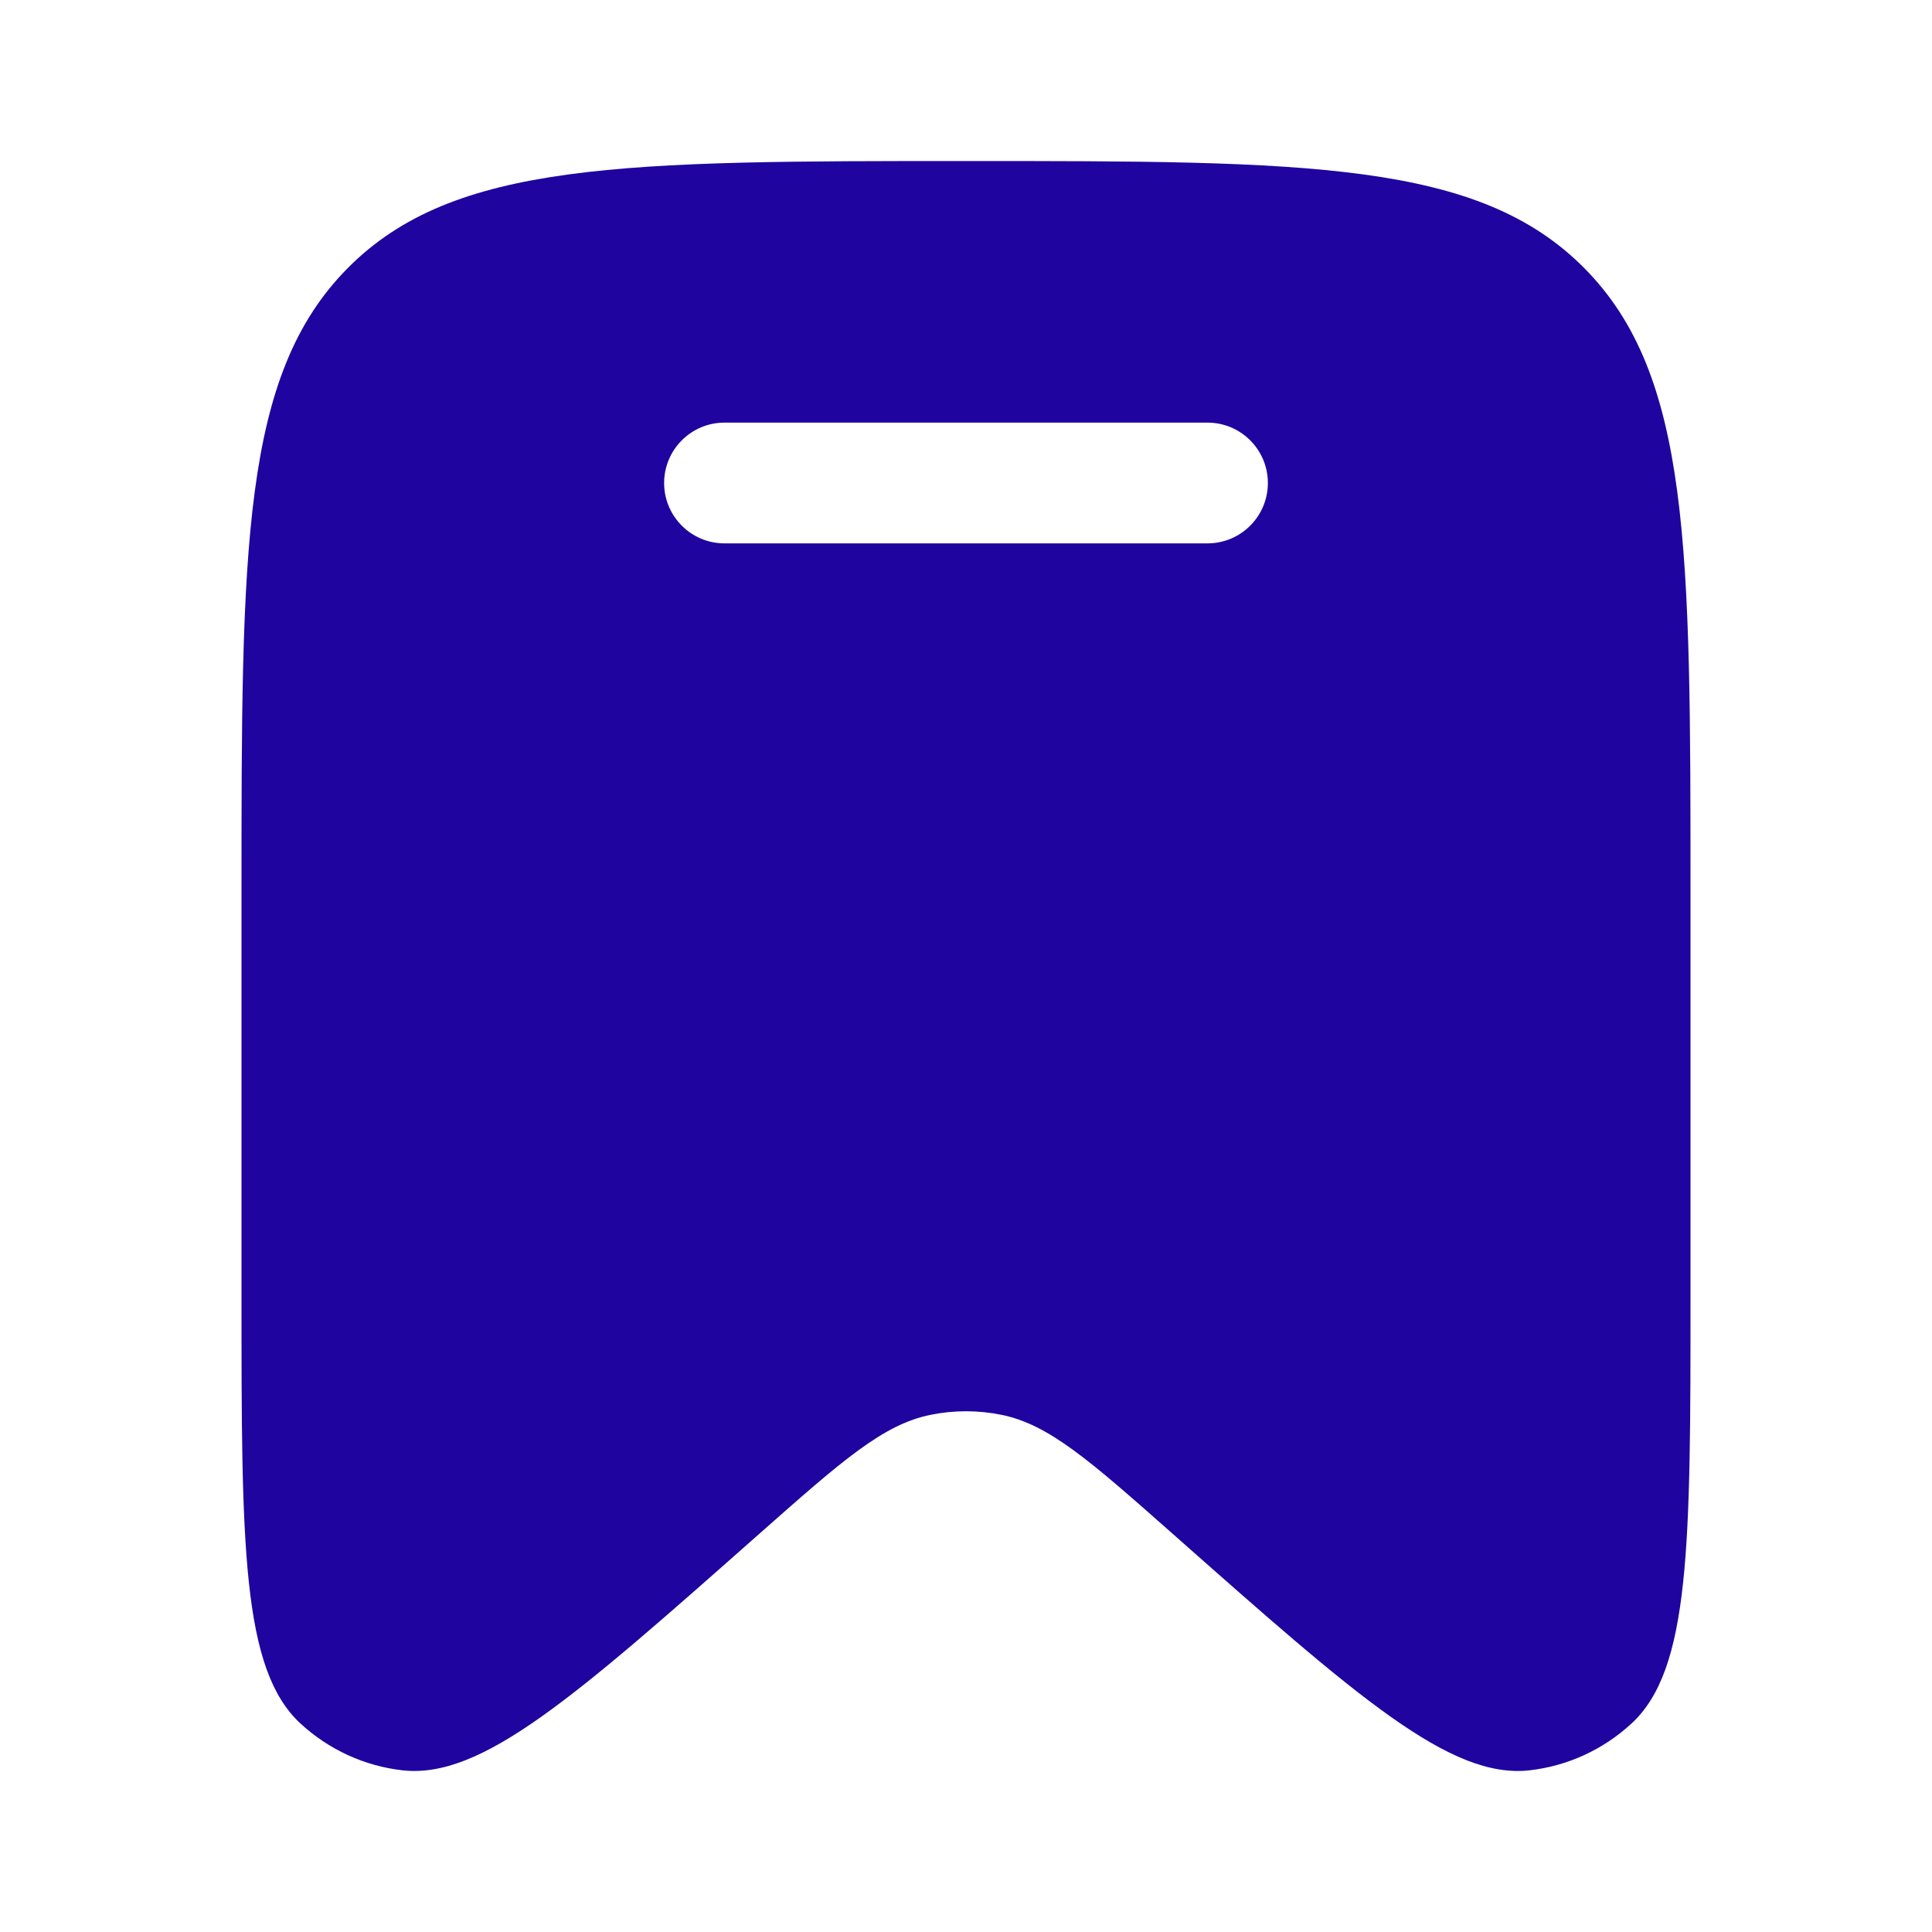
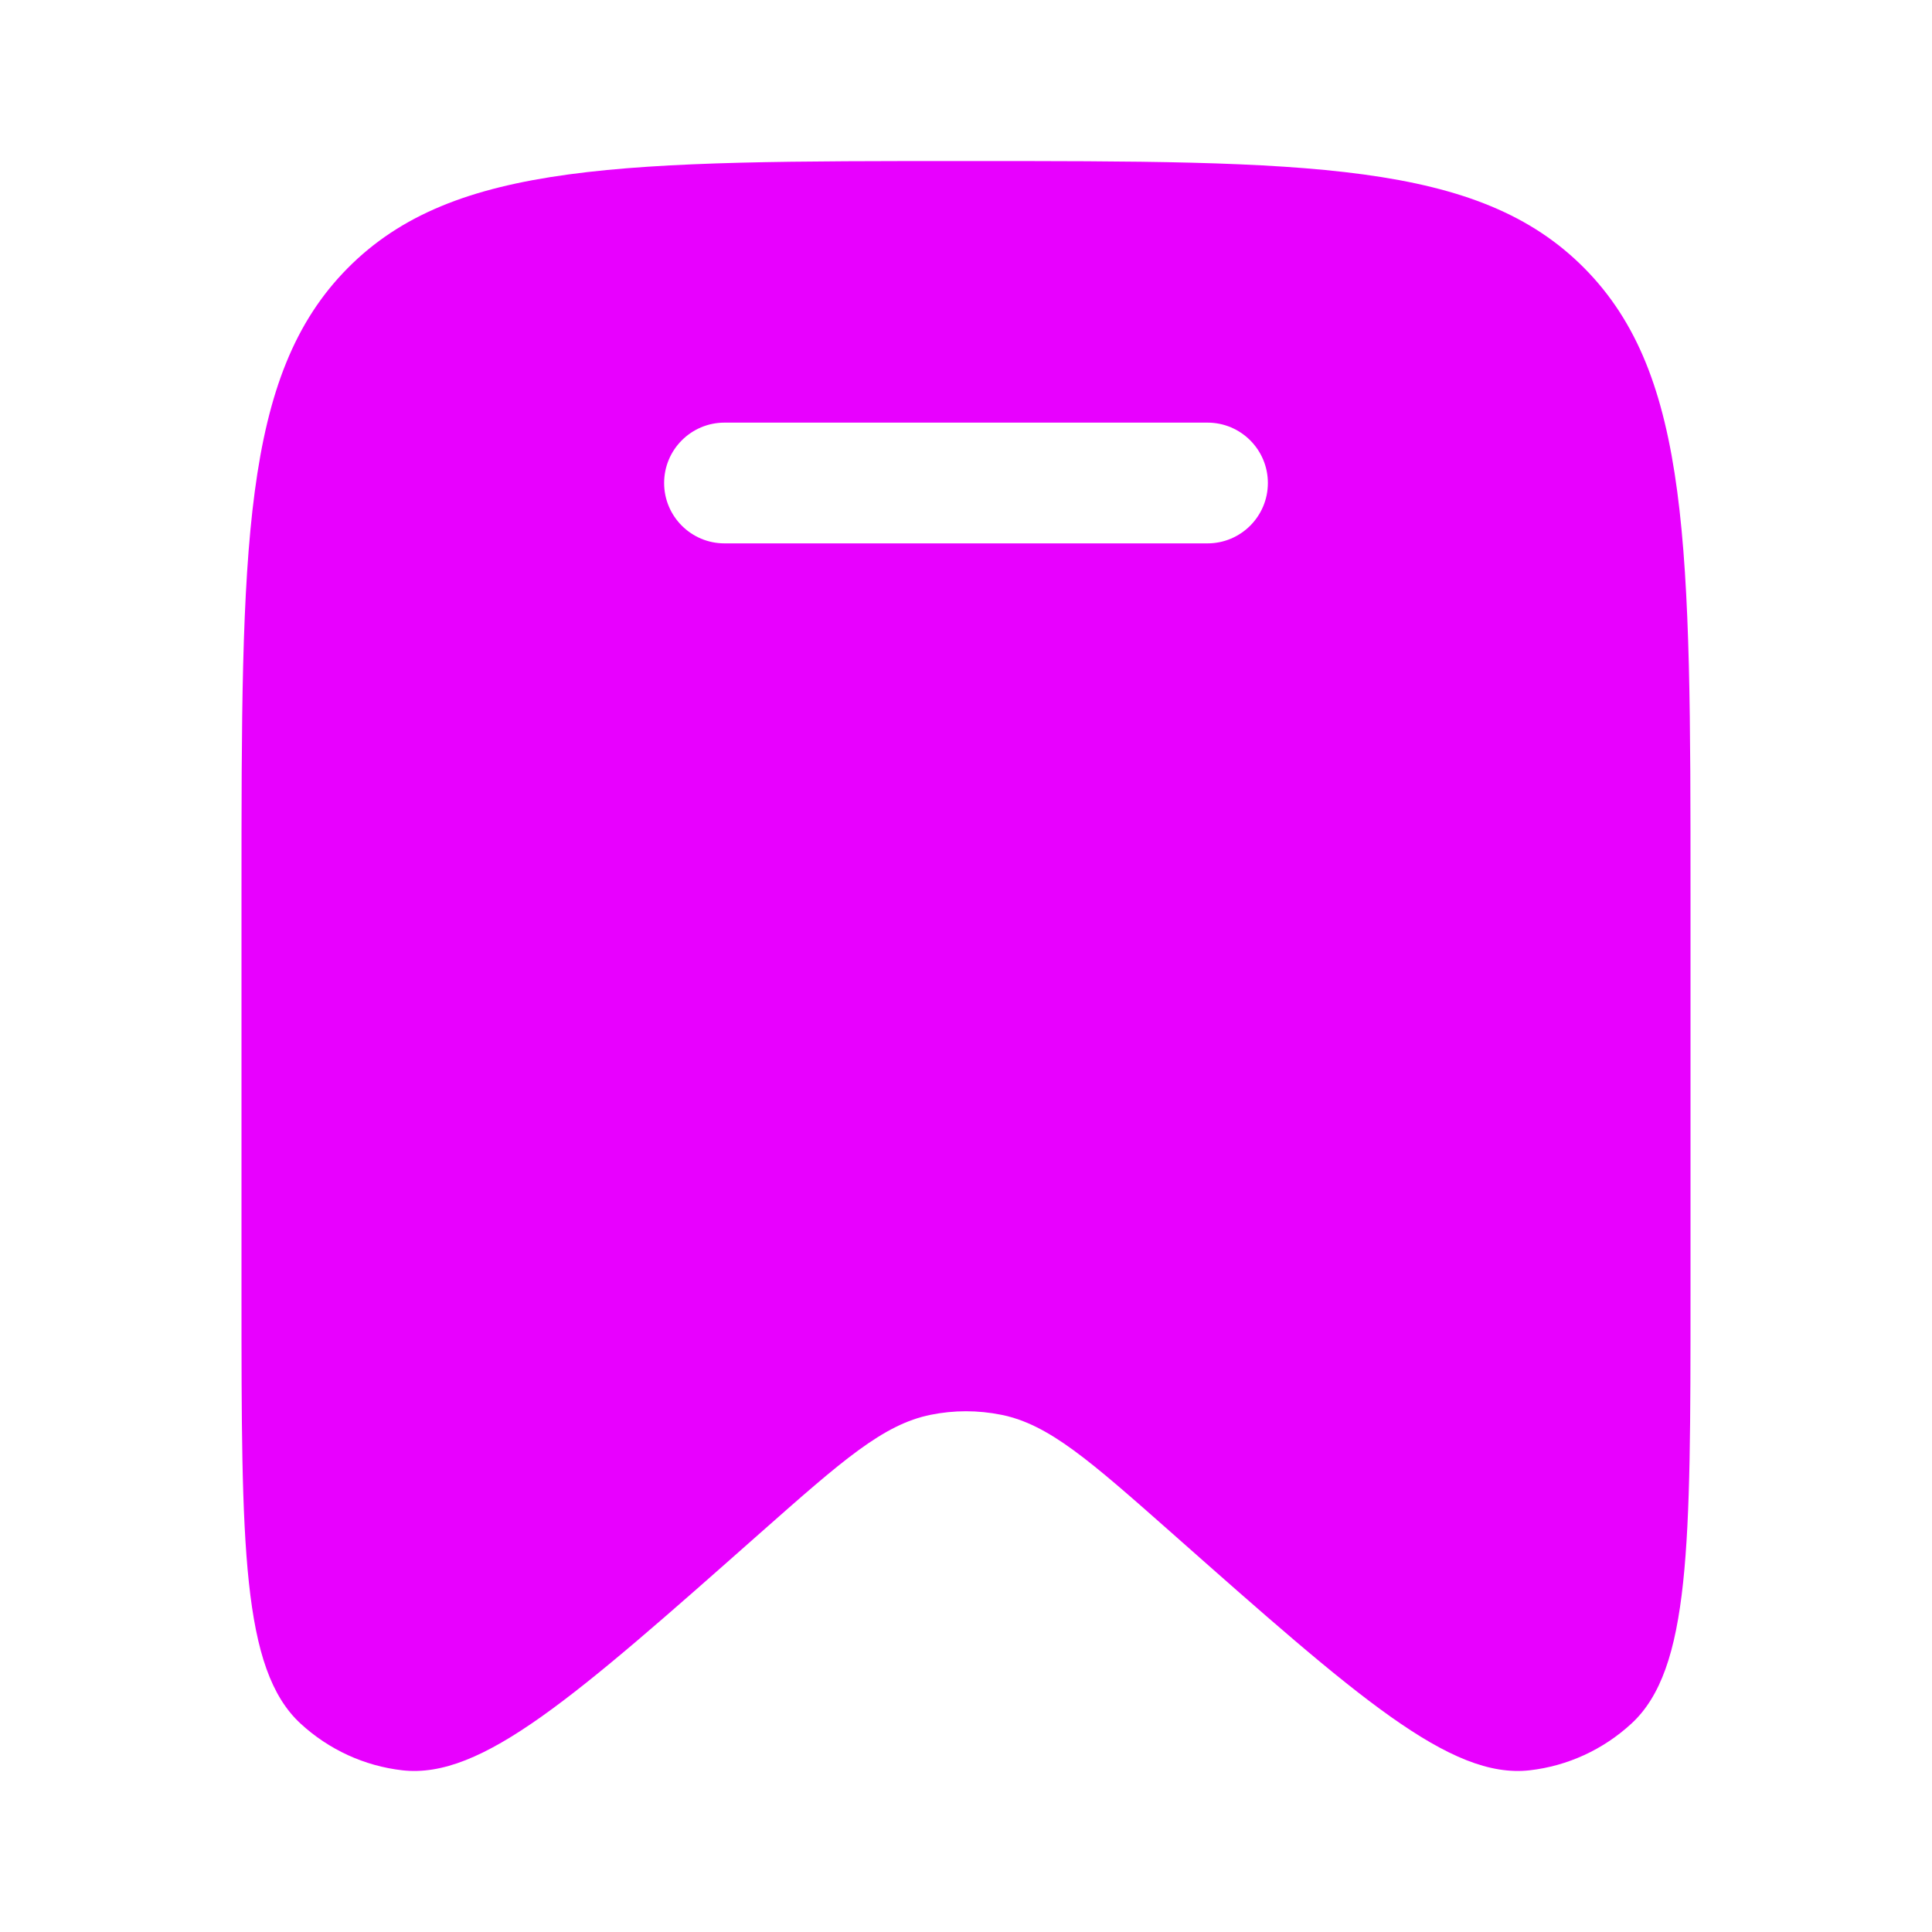
- <svg xmlns="http://www.w3.org/2000/svg" width="20" height="20" viewBox="0 0 20 20" fill="none">
-   <path fill-rule="evenodd" clip-rule="evenodd" d="M17.5 9.248V13.409C17.5 15.989 17.5 17.28 16.888 17.843C16.596 18.112 16.228 18.281 15.836 18.326C15.013 18.42 14.053 17.571 12.132 15.871C11.282 15.12 10.858 14.745 10.366 14.646C10.124 14.597 9.875 14.597 9.634 14.646C9.142 14.745 8.718 15.12 7.868 15.871C5.947 17.571 4.987 18.42 4.164 18.326C3.772 18.281 3.404 18.112 3.112 17.843C2.5 17.28 2.5 15.989 2.5 13.409V9.248C2.5 5.674 2.5 3.887 3.598 2.777C4.697 1.667 6.464 1.667 10 1.667C13.536 1.667 15.303 1.667 16.402 2.777C17.5 3.887 17.5 5.674 17.5 9.248ZM6.875 5C6.875 4.655 7.155 4.375 7.5 4.375H12.5C12.845 4.375 13.125 4.655 13.125 5C13.125 5.345 12.845 5.625 12.5 5.625H7.5C7.155 5.625 6.875 5.345 6.875 5Z" fill="#1f04a0" />
+ <svg xmlns="http://www.w3.org/2000/svg" width="24" height="24" viewBox="0 0 20 20" fill="none">
+   <path fill-rule="evenodd" clip-rule="evenodd" d="M17.5 9.248V13.409C17.5 15.989 17.5 17.28 16.888 17.843C16.596 18.112 16.228 18.281 15.836 18.326C15.013 18.42 14.053 17.571 12.132 15.871C11.282 15.12 10.858 14.745 10.366 14.646C10.124 14.597 9.875 14.597 9.634 14.646C9.142 14.745 8.718 15.12 7.868 15.871C5.947 17.571 4.987 18.42 4.164 18.326C3.772 18.281 3.404 18.112 3.112 17.843C2.5 17.28 2.5 15.989 2.5 13.409V9.248C2.5 5.674 2.5 3.887 3.598 2.777C4.697 1.667 6.464 1.667 10 1.667C13.536 1.667 15.303 1.667 16.402 2.777C17.5 3.887 17.5 5.674 17.5 9.248ZM6.875 5C6.875 4.655 7.155 4.375 7.5 4.375H12.5C12.845 4.375 13.125 4.655 13.125 5C13.125 5.345 12.845 5.625 12.5 5.625H7.5C7.155 5.625 6.875 5.345 6.875 5Z" fill="#e800ff" />
</svg>
